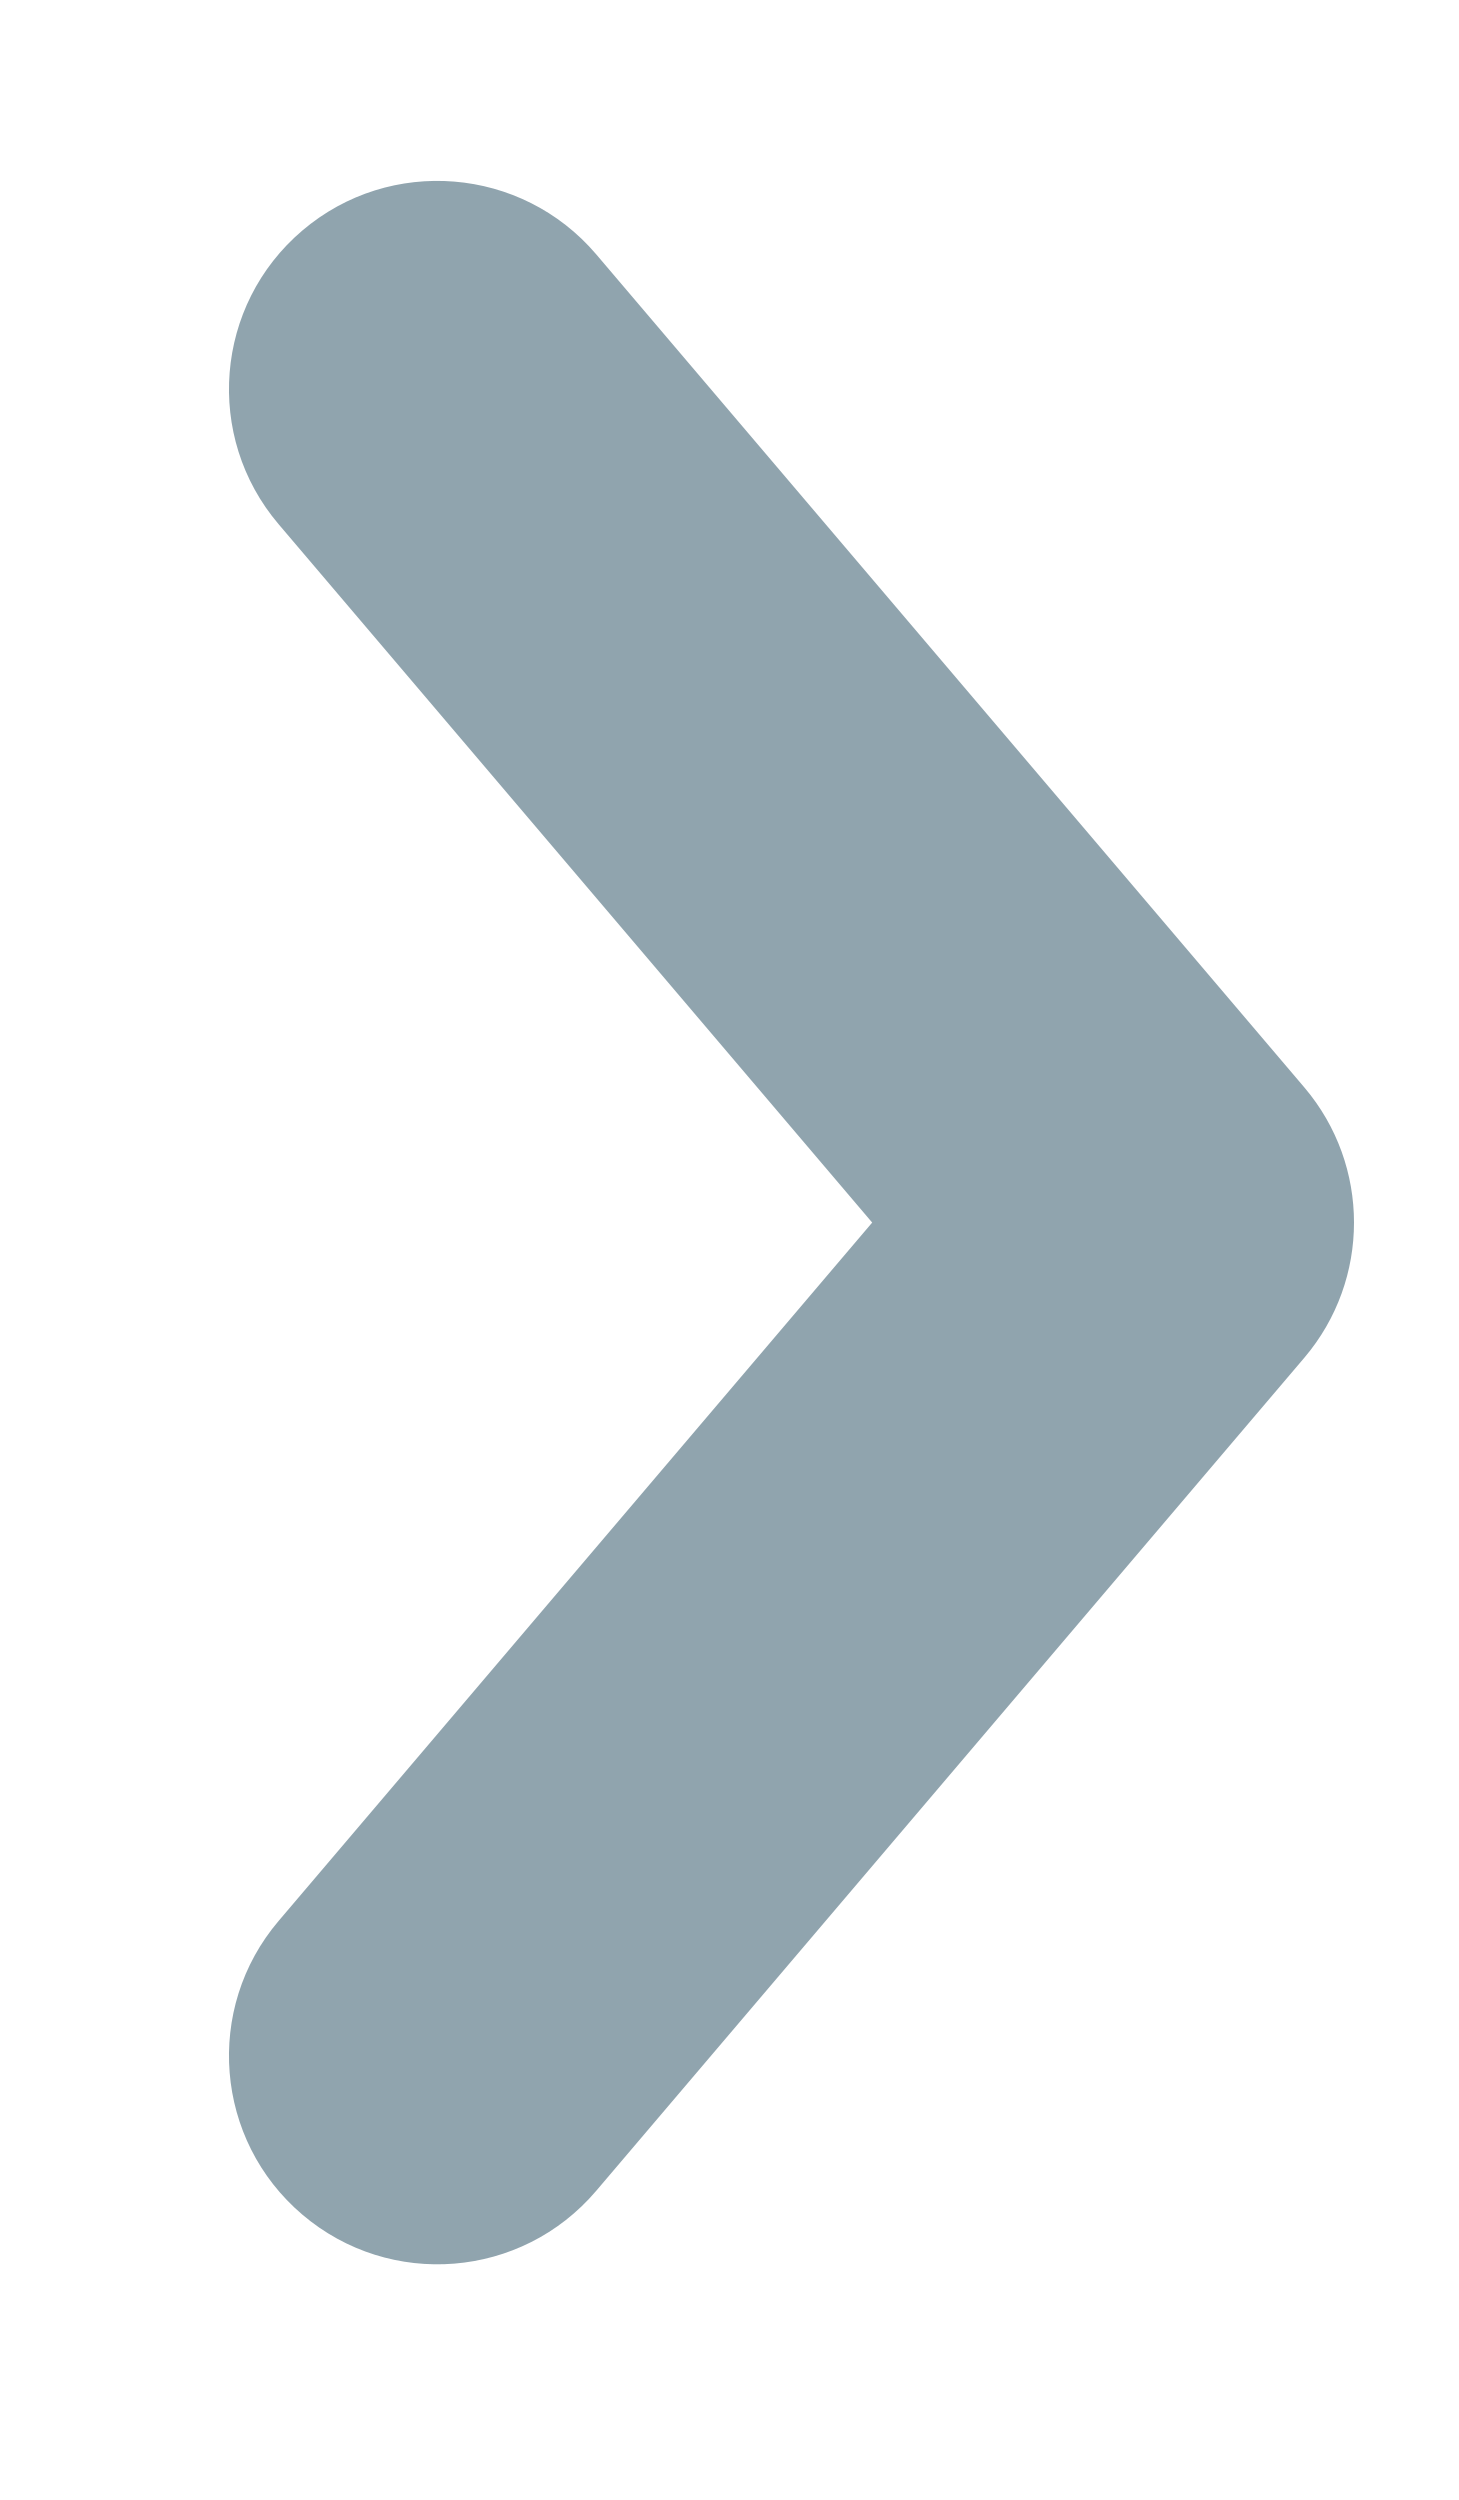
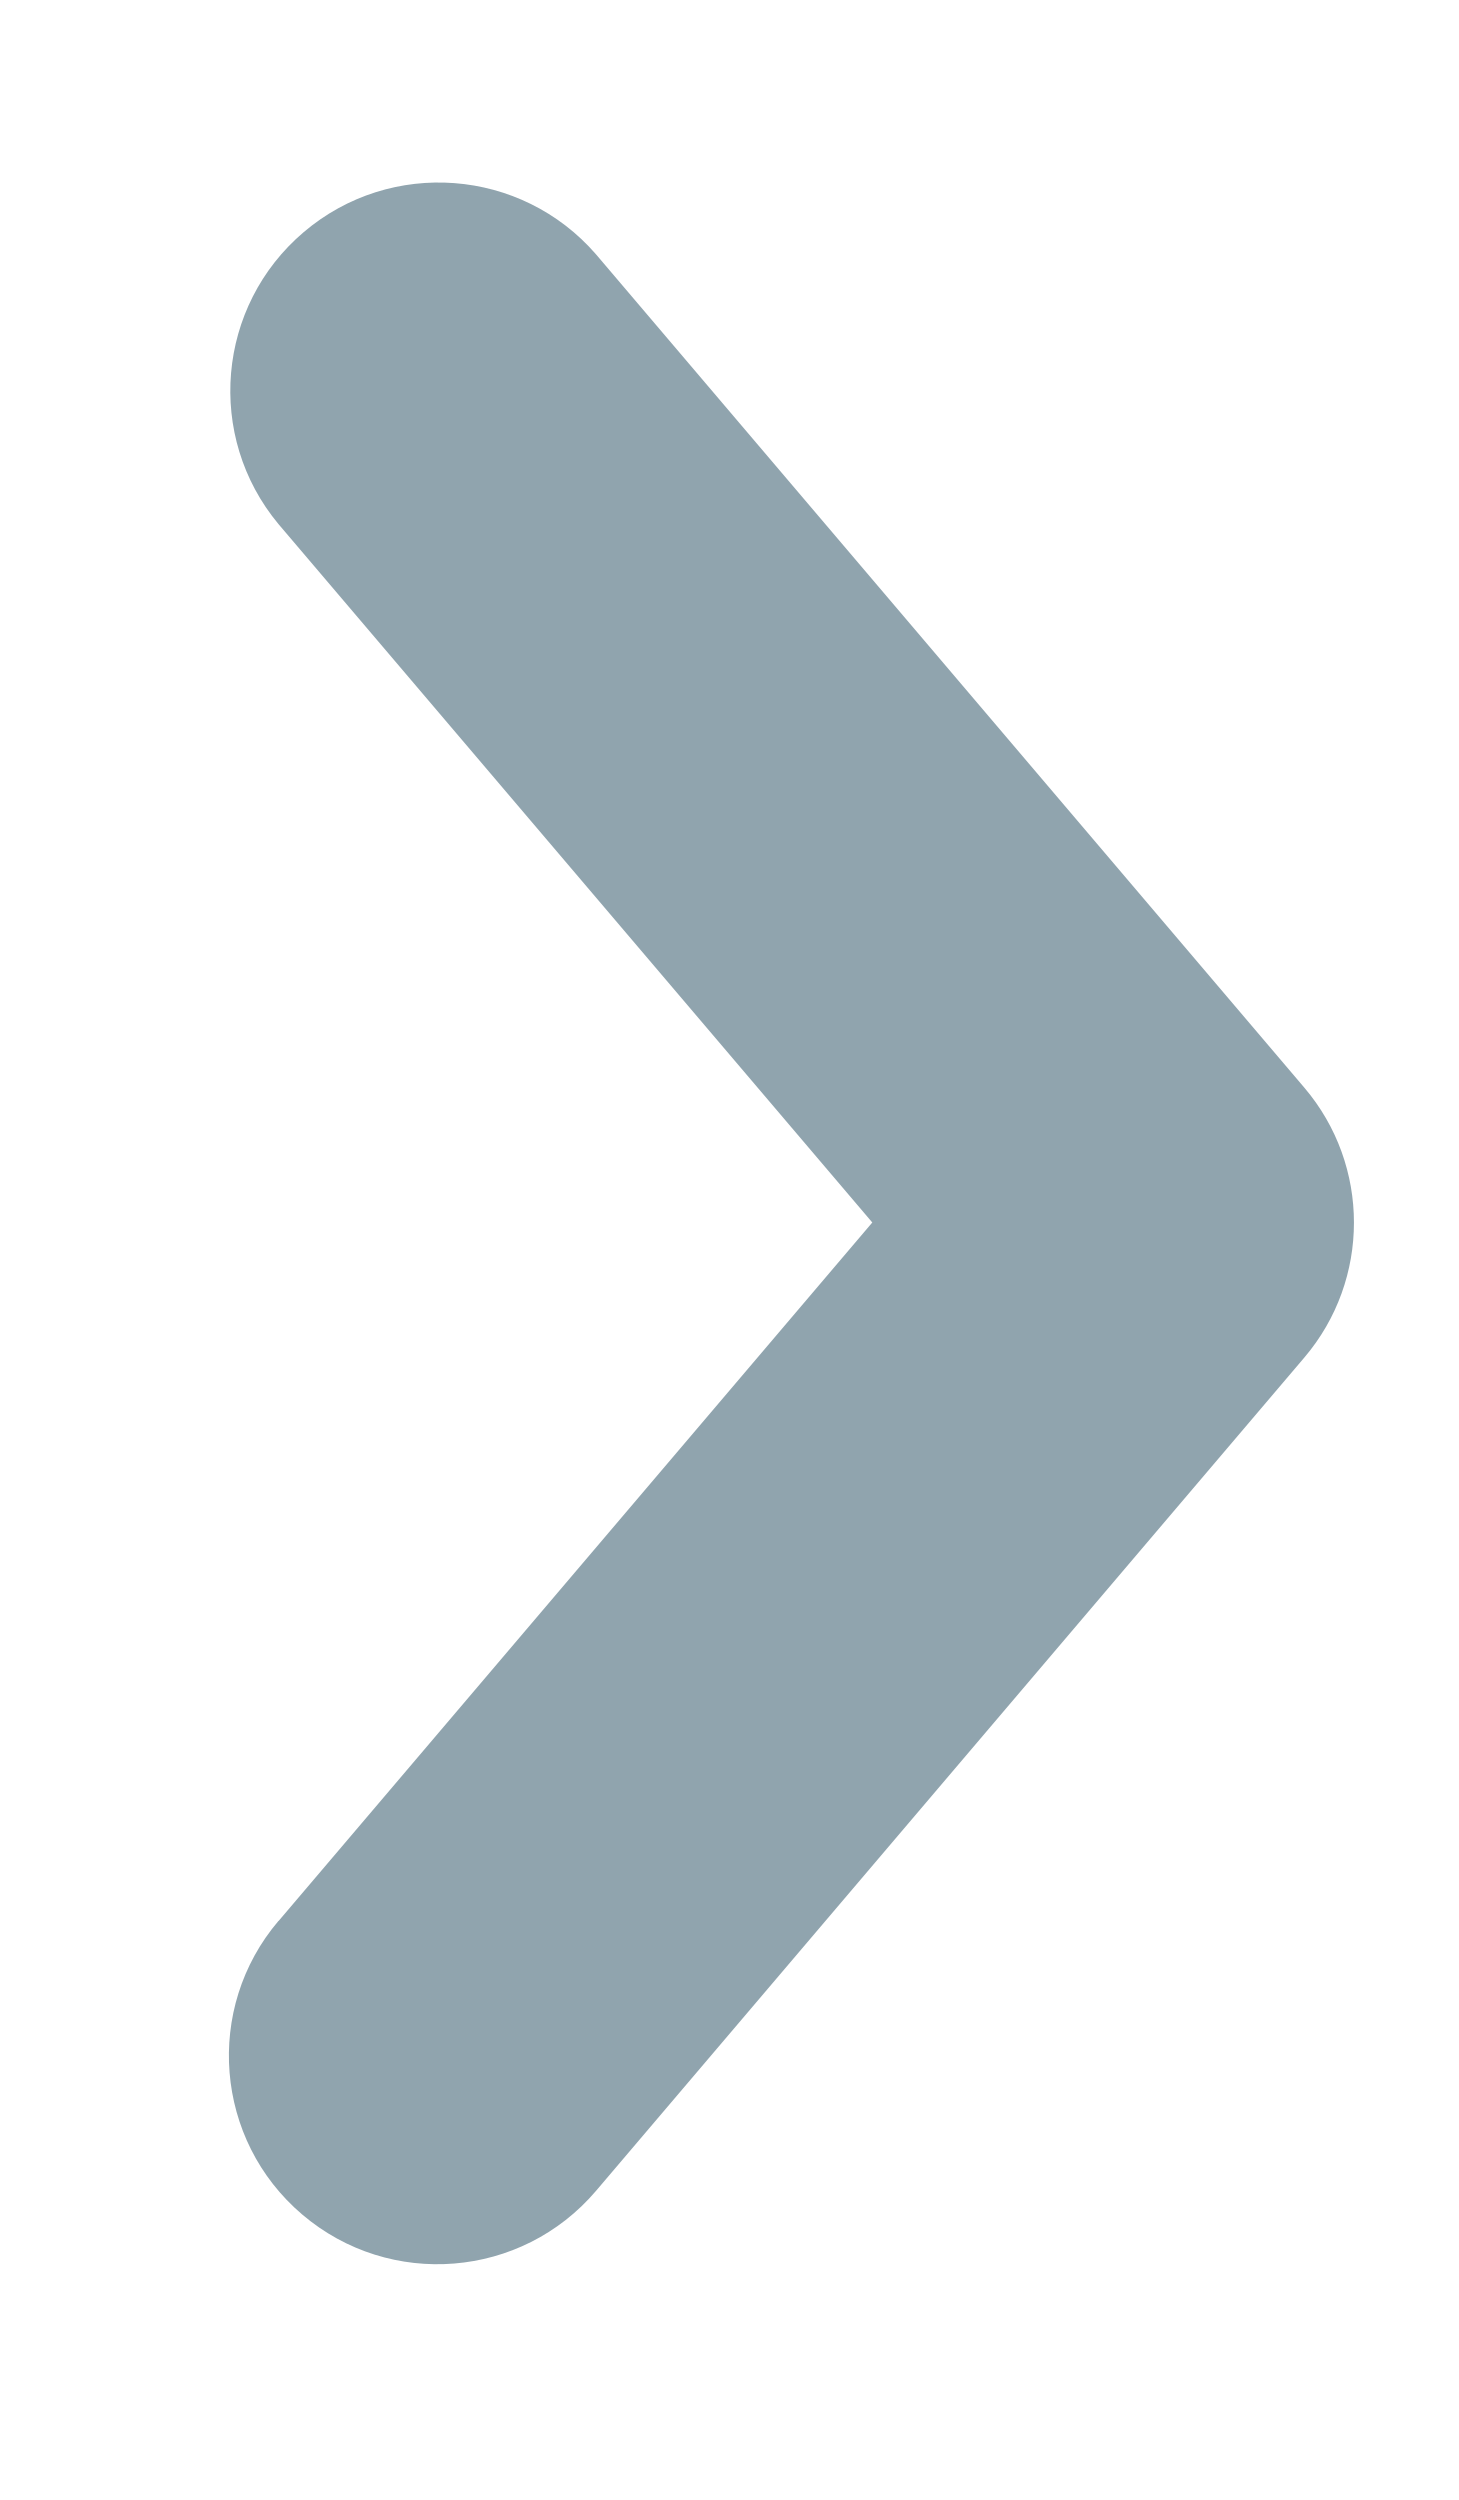
- <svg xmlns="http://www.w3.org/2000/svg" width="7px" height="12px" viewBox="0 0 7 12" version="1.1">
-   <defs />
-   <g id="Profile_section" stroke="none" stroke-width="1" fill="none" fill-rule="evenodd">
-     <g id="Webapp---Profile-" transform="translate(-952, -1067)" fill-rule="nonzero" fill="#90A4AE">
-       <g id="Group-9" transform="translate(952, 1067)">
-         <path d="M7.151,8.33 C7.572,8.688 8.203,8.637 8.561,8.216 C8.919,7.795 8.868,7.164 8.447,6.806 L4.447,3.406 C4.073,3.089 3.525,3.089 3.151,3.406 L-0.849,6.806 C-1.269,7.164 -1.321,7.795 -0.963,8.216 C-0.605,8.637 0.026,8.688 0.447,8.33 L3.799,5.481 L7.151,8.33 Z" id="Page-1" transform="translate(3.79905, 5.868408) rotate(-270) translate(-3.79905, -5.868408) " />
-       </g>
-     </g>
-   </g>
+ <svg xmlns="http://www.w3.org/2000/svg" width="7" height="12" viewBox="0 0 7 12">
+   <path d="M1.337 9.22a1 1 0 0 0 1.524 1.296l3.4-4a1 1 0 0 0 0-1.295l-3.4-4a1 1 0 0 0-1.524 1.295l2.85 3.352-2.85 3.353z" fill-rule="nonzero" fill="#90A4AE" />
</svg>
